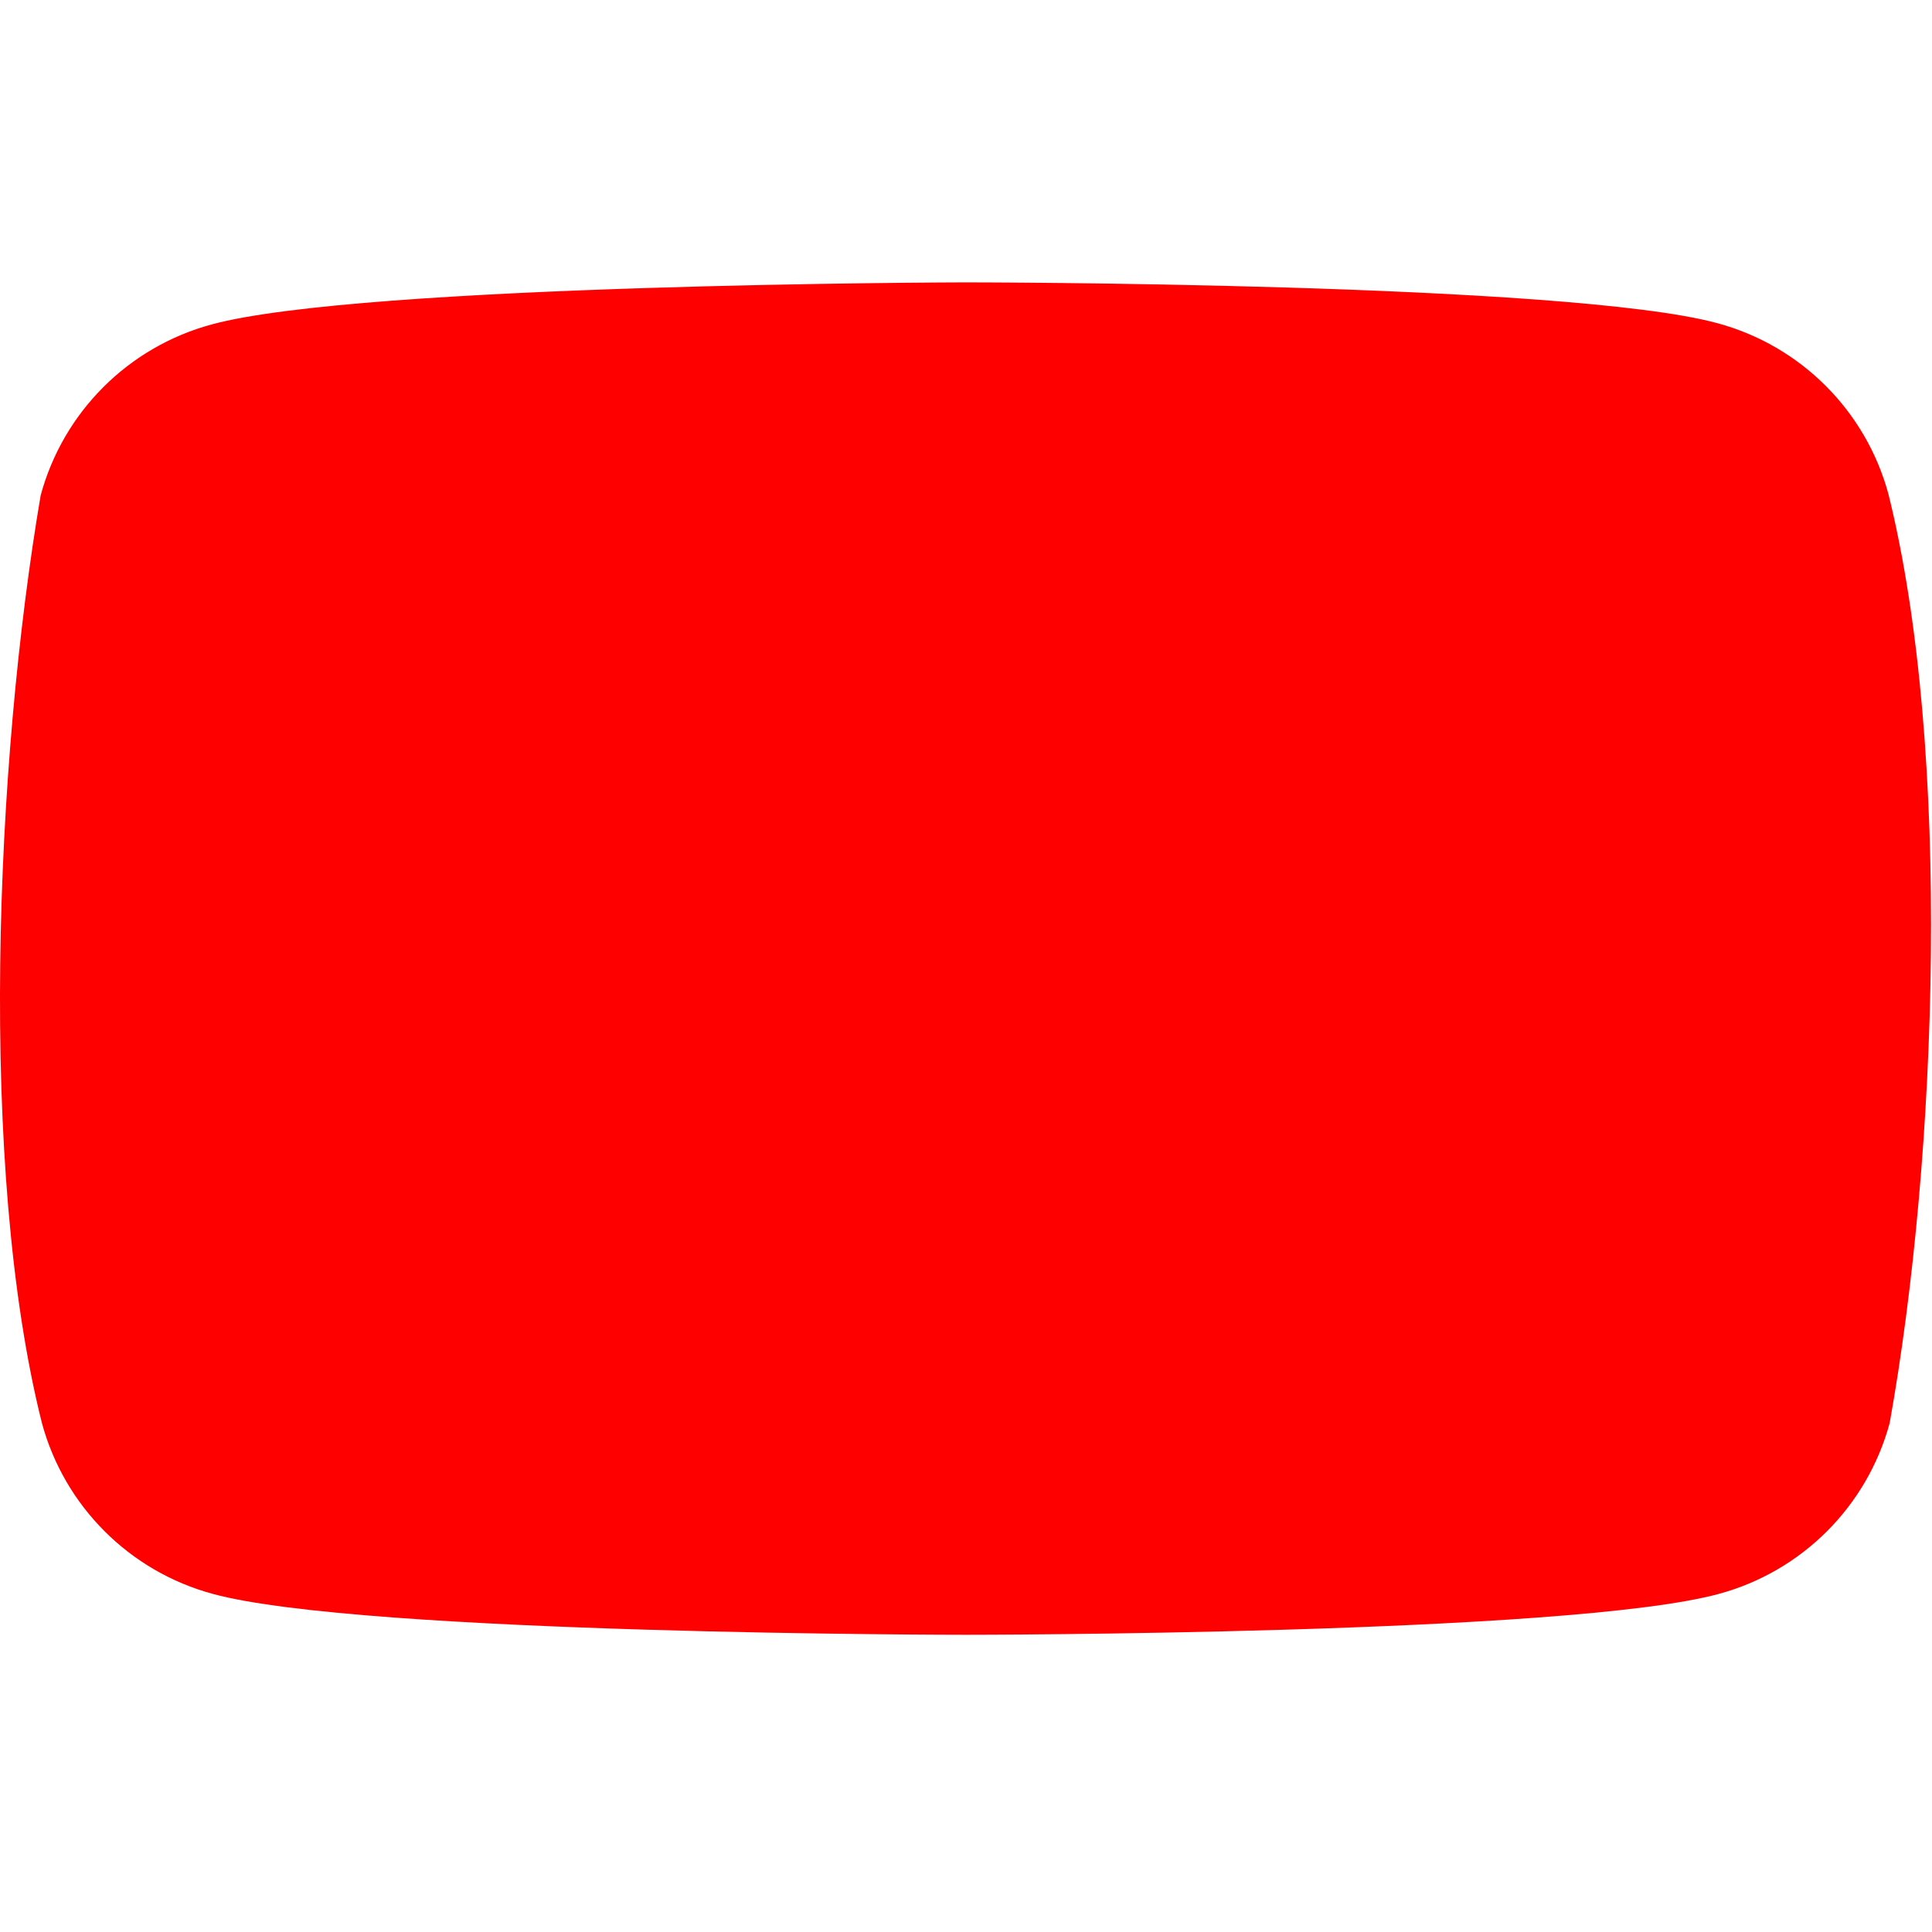
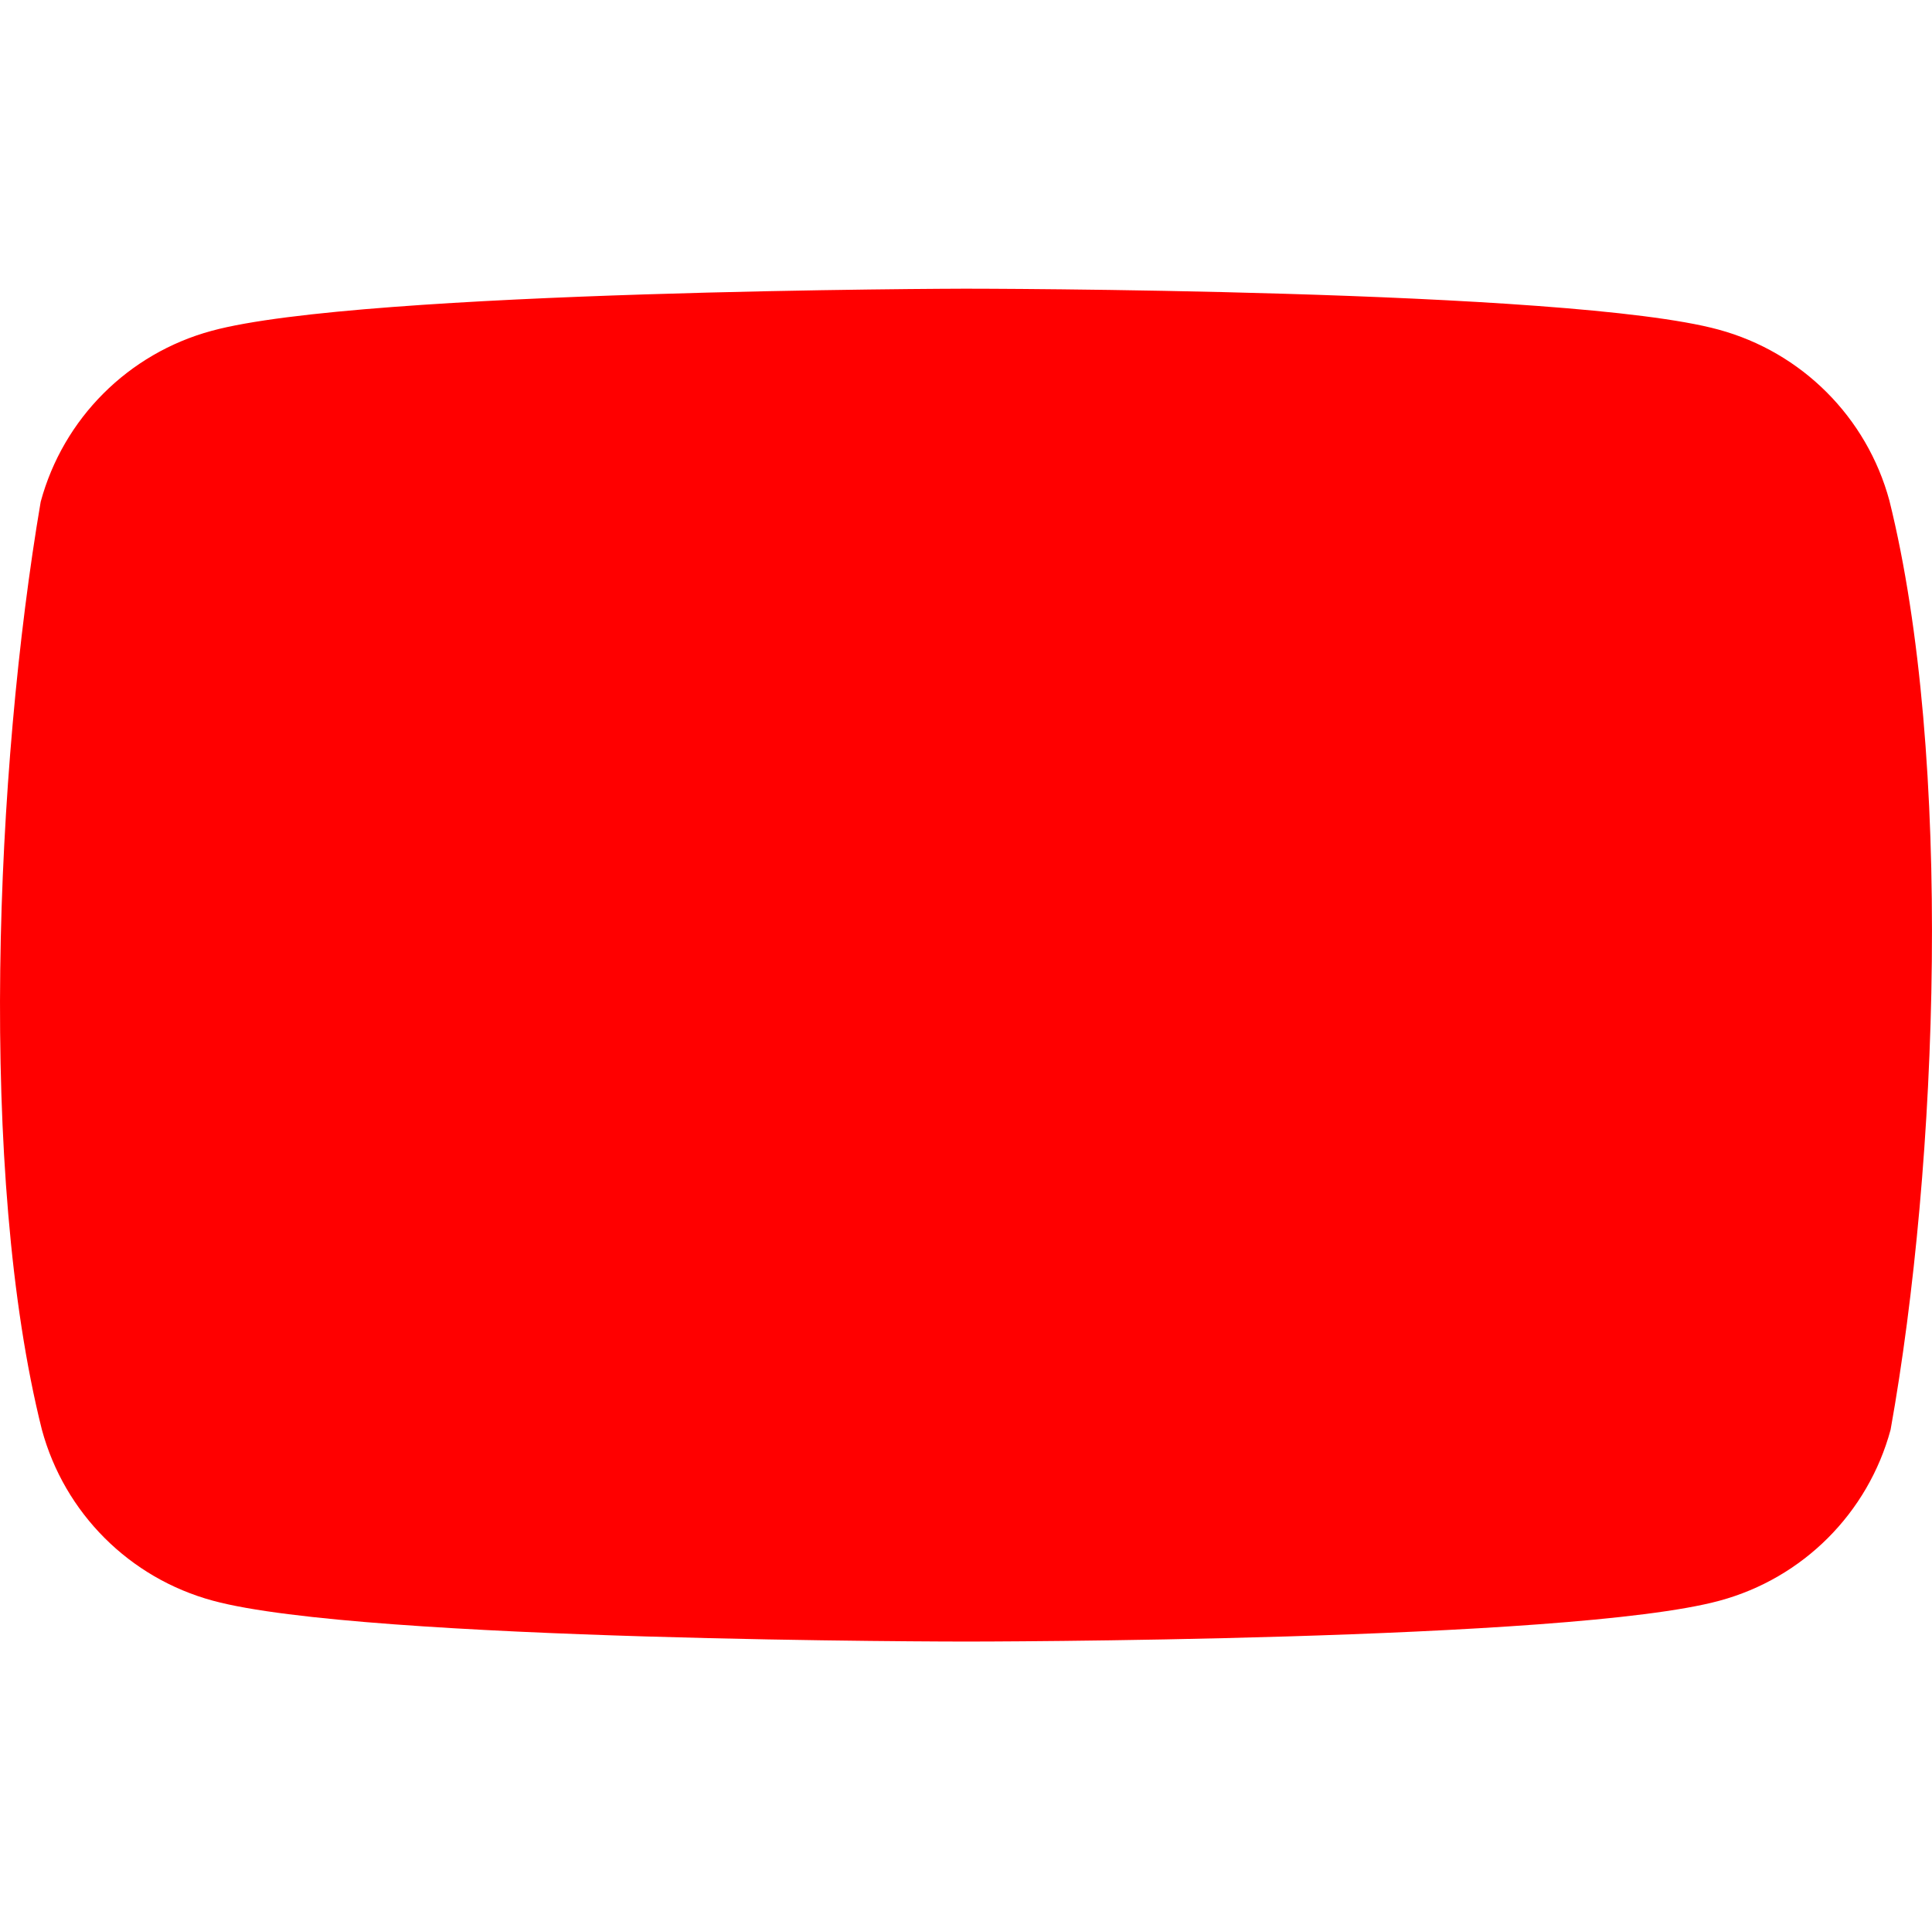
- <svg xmlns="http://www.w3.org/2000/svg" viewBox="0 0 156 156" version="1.1" id="svg887" width="156" height="156">
-   <defs id="defs891">
-     <clipPath id="clipPath4202" clipPathUnits="userSpaceOnUse">
-       <path id="path4204" d="m 20.045,731.714 h 42.114 v 37.012 H 20.045 Z" />
-     </clipPath>
-     <clipPath id="clipPath2840" clipPathUnits="userSpaceOnUse">
-       <path id="path2842" d="m 77.057,731.714 h 42.114 v 37.012 H 77.057 Z" />
-     </clipPath>
-     <clipPath id="clipPath3036" clipPathUnits="userSpaceOnUse">
-       <path id="path3038" d="m 134.072,731.751 h 42.114 v 36.975 h -42.114 z" />
-     </clipPath>
-     <clipPath id="clipPath2952" clipPathUnits="userSpaceOnUse">
-       <path id="path2954" d="m 191.084,731.751 h 42.113 v 36.975 h -42.113 z" />
-     </clipPath>
-     <clipPath id="clipPath2936" clipPathUnits="userSpaceOnUse">
-       <path id="path2938" d="m 191.084,731.751 h 42.113 v 36.975 h -42.113 z" />
-     </clipPath>
-     <clipPath id="clipPath3216" clipPathUnits="userSpaceOnUse">
-       <path id="path3218" d="m 248.098,731.74 h 42.114 v 36.986 h -42.114 z" />
-     </clipPath>
-     <clipPath id="clipPath2880" clipPathUnits="userSpaceOnUse">
-       <path id="path2882" d="m 305.111,731.751 h 42.114 v 36.975 h -42.114 z" />
-     </clipPath>
-     <clipPath id="clipPath3112" clipPathUnits="userSpaceOnUse">
-       <path id="path3114" d="m 362.126,731.751 h 42.113 v 36.975 h -42.113 z" />
-     </clipPath>
-     <clipPath id="clipPath3100" clipPathUnits="userSpaceOnUse">
-       <path id="path3102" d="m 362.126,731.751 h 42.114 v 36.975 h -42.114 z" />
-     </clipPath>
-     <clipPath id="clipPath2984" clipPathUnits="userSpaceOnUse">
-       <path id="path2986" d="m 419.137,731.751 h 42.114 v 36.975 h -42.114 z" />
-     </clipPath>
-     <clipPath id="clipPath3296" clipPathUnits="userSpaceOnUse">
-       <path id="path3298" d="m 476.153,731.751 h 42.113 v 36.975 h -42.113 z" />
-     </clipPath>
-     <clipPath id="clipPath2860" clipPathUnits="userSpaceOnUse">
-       <path id="path2862" d="m 533.165,731.751 h 42.113 v 36.975 h -42.113 z" />
-     </clipPath>
-     <clipPath id="clipPath3080" clipPathUnits="userSpaceOnUse">
-       <path id="path3082" d="m 20.045,674.69 h 42.114 v 36.975 H 20.045 Z" />
-     </clipPath>
-     <clipPath id="clipPath2964" clipPathUnits="userSpaceOnUse">
-       <path id="path2966" d="m 77.057,674.69 h 42.114 v 36.975 H 77.057 Z" />
-     </clipPath>
-     <clipPath id="clipPath3256" clipPathUnits="userSpaceOnUse">
-       <path id="path3258" d="m 134.072,674.69 h 42.114 v 36.975 h -42.114 z" />
-     </clipPath>
-     <clipPath id="clipPath2908" clipPathUnits="userSpaceOnUse">
-       <path id="path2910" d="m 191.084,674.69 h 42.113 v 36.975 h -42.113 z" />
-     </clipPath>
-     <clipPath id="clipPath3128" clipPathUnits="userSpaceOnUse">
-       <path id="path3130" d="m 248.098,674.69 h 42.114 v 36.975 h -42.114 z" />
-     </clipPath>
-     <clipPath id="clipPath3016" clipPathUnits="userSpaceOnUse">
-       <path id="path3018" d="m 305.111,674.69 h 42.114 v 36.975 h -42.114 z" />
-     </clipPath>
-     <clipPath id="clipPath4234" clipPathUnits="userSpaceOnUse">
-       <path id="path4236" d="m 362.126,674.673 h 42.113 v 36.975 h -42.113 z" />
-     </clipPath>
-     <clipPath id="clipPath4222" clipPathUnits="userSpaceOnUse">
-       <path id="path4224" d="m 362.126,674.673 h 42.114 v 36.975 h -42.114 z" />
-     </clipPath>
-     <clipPath id="clipPath4394" clipPathUnits="userSpaceOnUse">
-       <path id="path4396" d="m 419.137,674.673 h 42.114 v 36.975 h -42.114 z" />
-     </clipPath>
-     <clipPath id="clipPath4848" clipPathUnits="userSpaceOnUse">
-       <path id="path4850" d="m 476.152,674.673 h 42.114 v 36.975 h -42.114 z" />
-     </clipPath>
-     <clipPath id="clipPath4976" clipPathUnits="userSpaceOnUse">
-       <path id="path4978" d="m 20.044,617.671 h 42.114 v 36.975 H 20.044 Z" />
-     </clipPath>
-     <clipPath id="clipPath4924" clipPathUnits="userSpaceOnUse">
-       <path id="path4926" d="m 134.07,617.671 h 42.114 v 36.975 H 134.07 Z" />
-     </clipPath>
-     <clipPath id="clipPath4732" clipPathUnits="userSpaceOnUse">
-       <path id="path4734" d="m 191.083,617.671 h 42.114 v 36.975 h -42.114 z" />
-     </clipPath>
-     <clipPath id="clipPath4538" clipPathUnits="userSpaceOnUse">
-       <path id="path4540" d="m 305.109,617.68 h 42.114 v 36.966 h -42.114 z" />
-     </clipPath>
-     <clipPath id="clipPath4888" clipPathUnits="userSpaceOnUse">
-       <path id="path4890" d="m 362.141,617.646 h 42.114 v 36.974 h -42.114 z" />
-     </clipPath>
-     <clipPath id="clipPath4704" clipPathUnits="userSpaceOnUse">
-       <path id="path4706" d="m 419.137,617.646 h 42.114 v 36.974 h -42.114 z" />
-     </clipPath>
-     <clipPath id="clipPath4684" clipPathUnits="userSpaceOnUse">
-       <path id="path4686" d="m 419.137,617.646 h 42.114 v 36.974 h -42.114 z" />
-     </clipPath>
-     <clipPath id="clipPath5076" clipPathUnits="userSpaceOnUse">
-       <path id="path5078" d="m 476.152,617.644 h 42.135 v 37.002 h -42.135 z" />
-     </clipPath>
-     <clipPath id="clipPath5064" clipPathUnits="userSpaceOnUse">
-       <path id="path5066" d="m 476.152,617.645 h 42.135 v 37.001 h -42.135 z" />
-     </clipPath>
-     <clipPath id="clipPath5016" clipPathUnits="userSpaceOnUse">
-       <path id="path5018" d="m 533.182,617.715 h 42.114 v 36.931 h -42.114 z" />
-     </clipPath>
-   </defs>
-   <flowRoot style="font-style:normal;font-variant:normal;font-weight:normal;font-stretch:normal;font-size:16px;line-height:125%;font-family:'Open Sans';-inkscape-font-specification:'Open Sans';letter-spacing:0px;word-spacing:0px;fill:#000000;fill-opacity:1;stroke:none;stroke-width:1px;stroke-linecap:butt;stroke-linejoin:miter;stroke-opacity:1" id="flowRoot895" xml:space="preserve" transform="translate(-0.08781227,46.53303)">
-     <flowRegion id="flowRegion897">
-       <rect y="52.517" x="264.421" height="49.183" width="35.079" id="rect899" />
-     </flowRegion>
-     <flowPara id="flowPara901" />
-   </flowRoot>
-   <path style="fill:#ff0000" d="m 152.483,39.9 a 19.6,19.6 0 0 0 -13.8,-13.8 c -12.1,-3.3 -60.8,-3.3 -60.8,-3.3 0,0 -48.7,0.1 -60.8,3.4 a 19.6,19.6 0 0 0 -13.8,13.8 c -3.66,21.5 -5.08,54.26 0.1,74.9 a 19.6,19.6 0 0 0 13.8,13.8 c 12.1,3.3 60.8,3.3 60.8,3.3 0,0 48.7,0 60.8,-3.3 a 19.6,19.6 0 0 0 13.8,-13.8 c 3.86,-21.53 5.05,-54.27 -0.1,-75 z" id="path874-3" />
-   <g transform="translate(-895.6347,2.077611)" id="layer1-0" />
+ <svg xmlns="http://www.w3.org/2000/svg" id="svg928" version="1.1" viewBox="0 0 41.255 41.222" height="155.8" width="155.924">
+   <defs id="defs922" />
+   <g transform="translate(-66.97221,-98.95489)" id="layer1">
+     <path id="path874-3" d="m 107.317,109.644 a 5.186,5.186 0 0 0 -3.651,-3.651 c -3.201,-0.873 -16.087,-0.873 -16.087,-0.873 0,0 -12.885,0.026 -16.087,0.9 a 5.186,5.186 0 0 0 -3.651,3.651 c -0.968,5.689 -1.344,14.356 0.026,19.817 a 5.186,5.186 0 0 0 3.651,3.651 c 3.201,0.873 16.087,0.873 16.087,0.873 0,0 12.885,0 16.087,-0.873 a 5.186,5.186 0 0 0 3.651,-3.651 c 1.021,-5.696 1.336,-14.359 -0.026,-19.844 z" style="fill:#ff0000;stroke-width:0.265" />
+   </g>
</svg>
